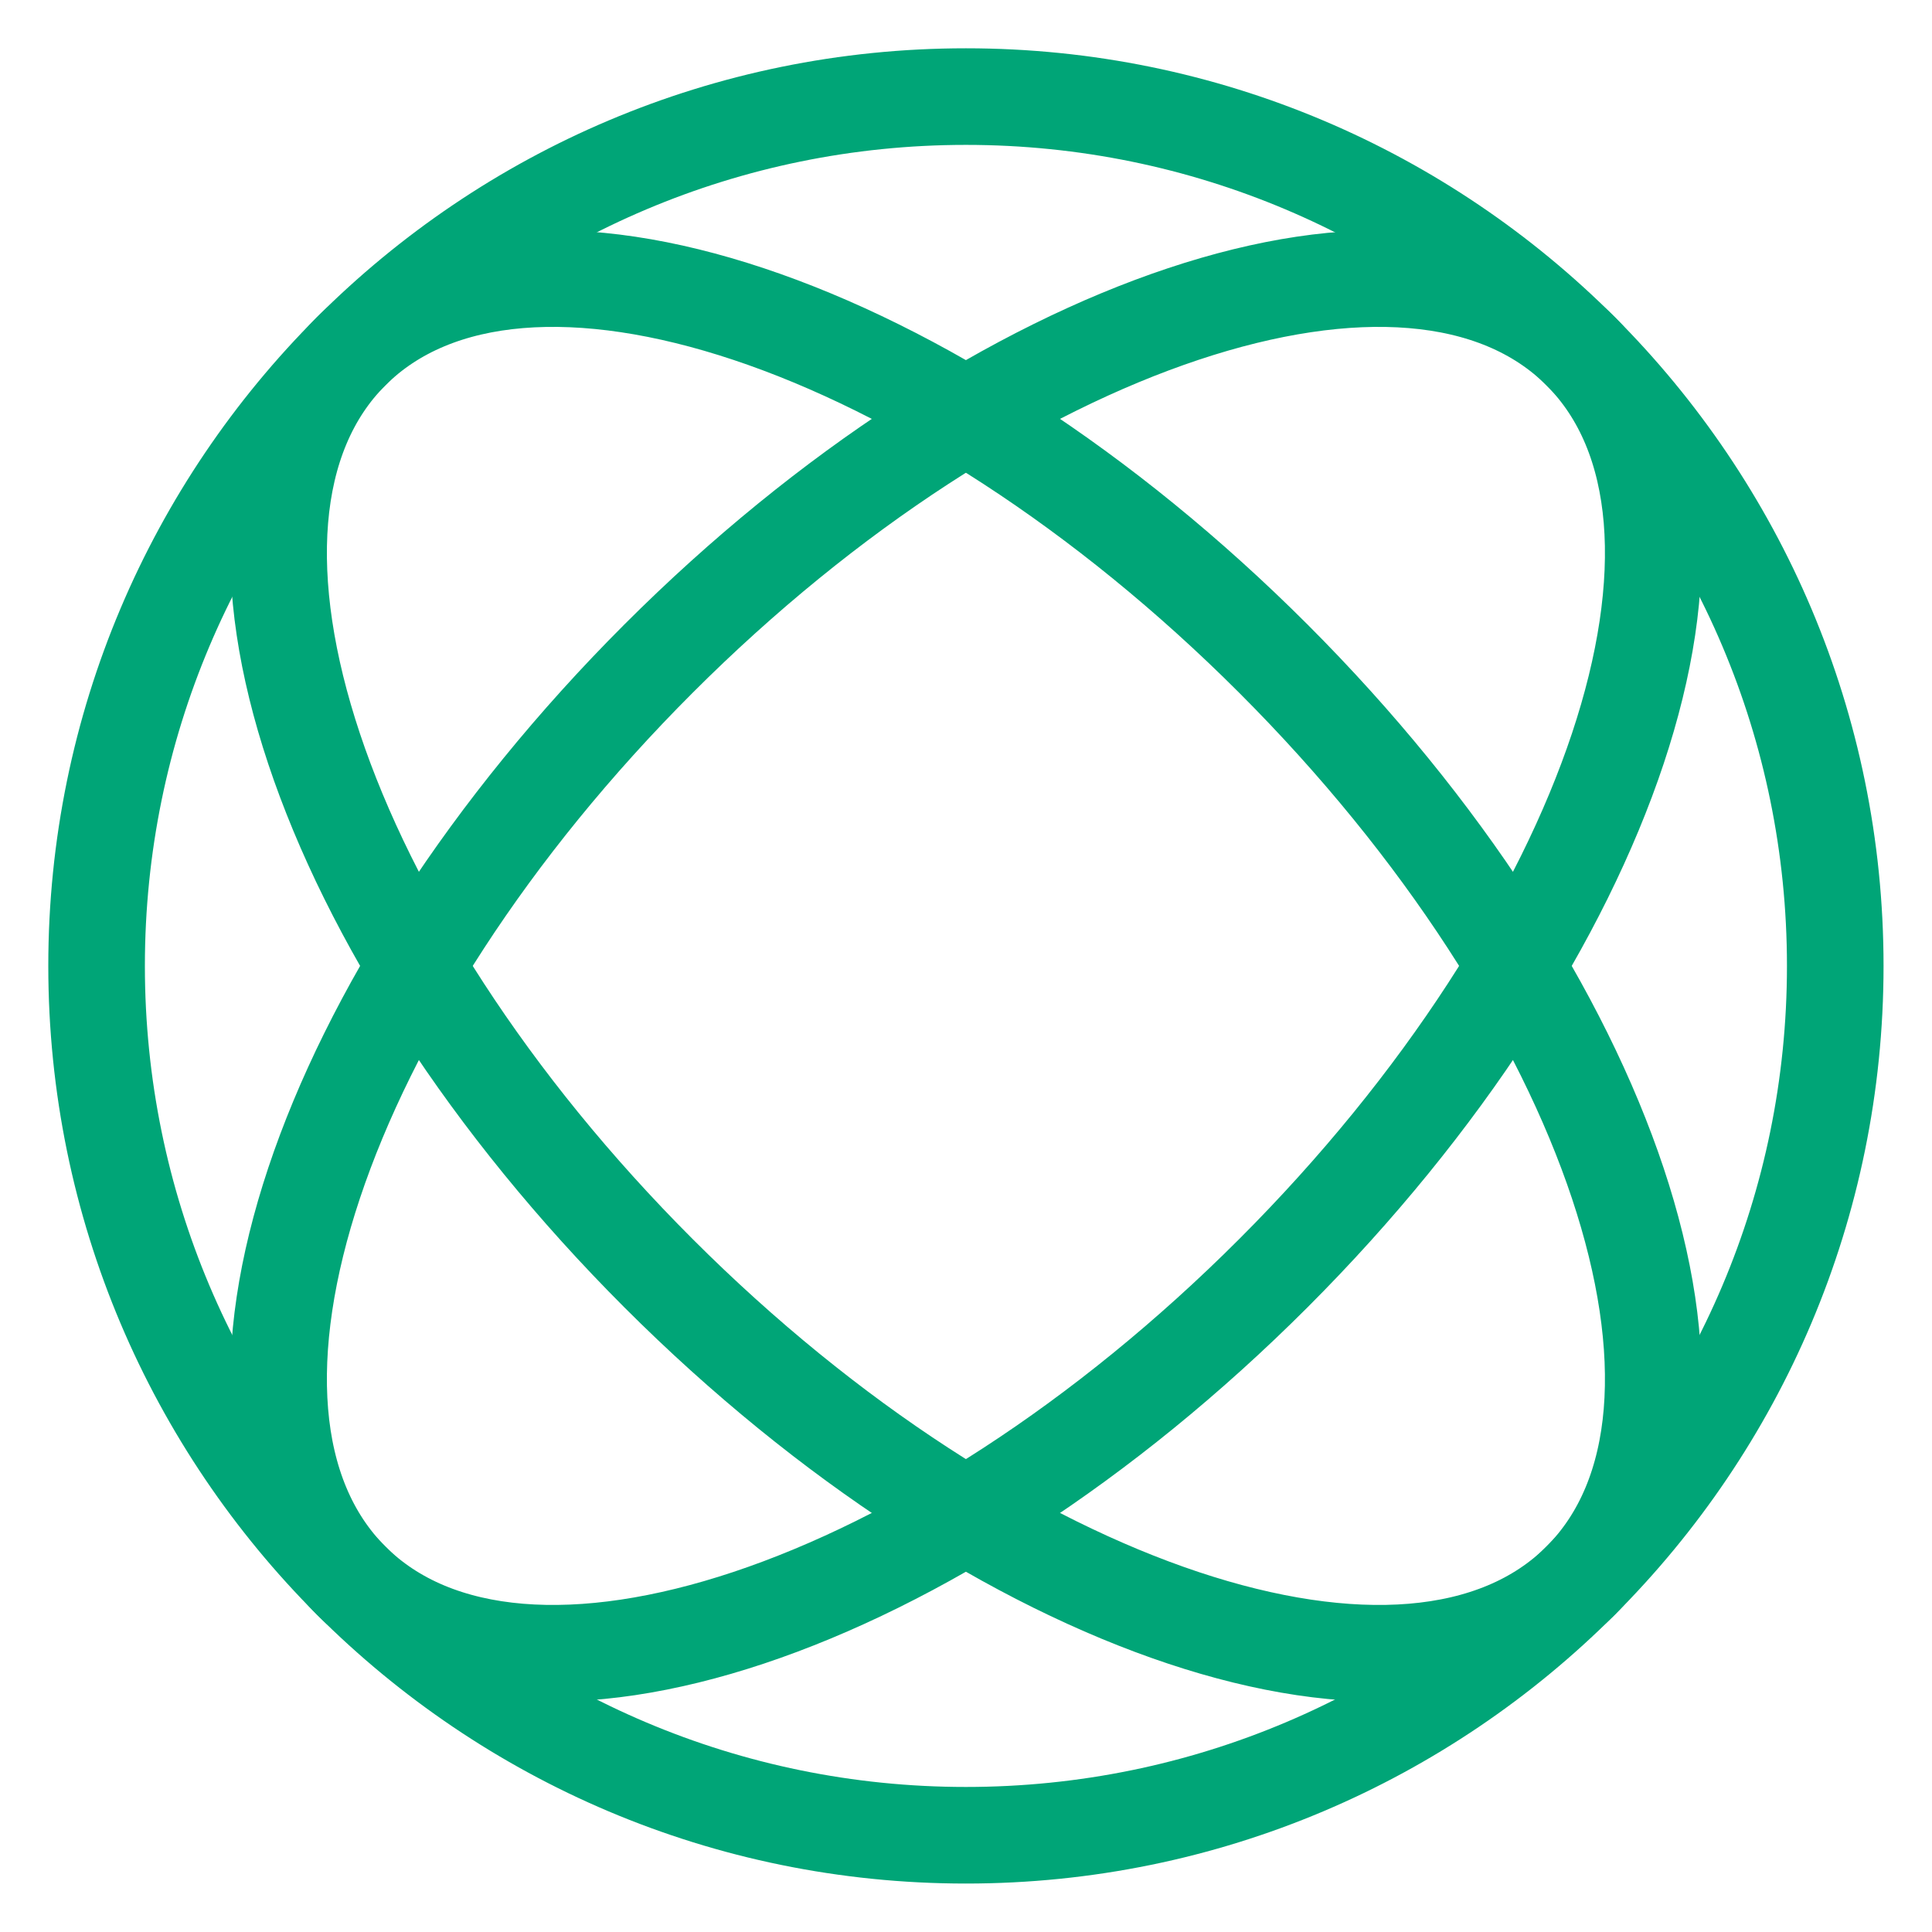
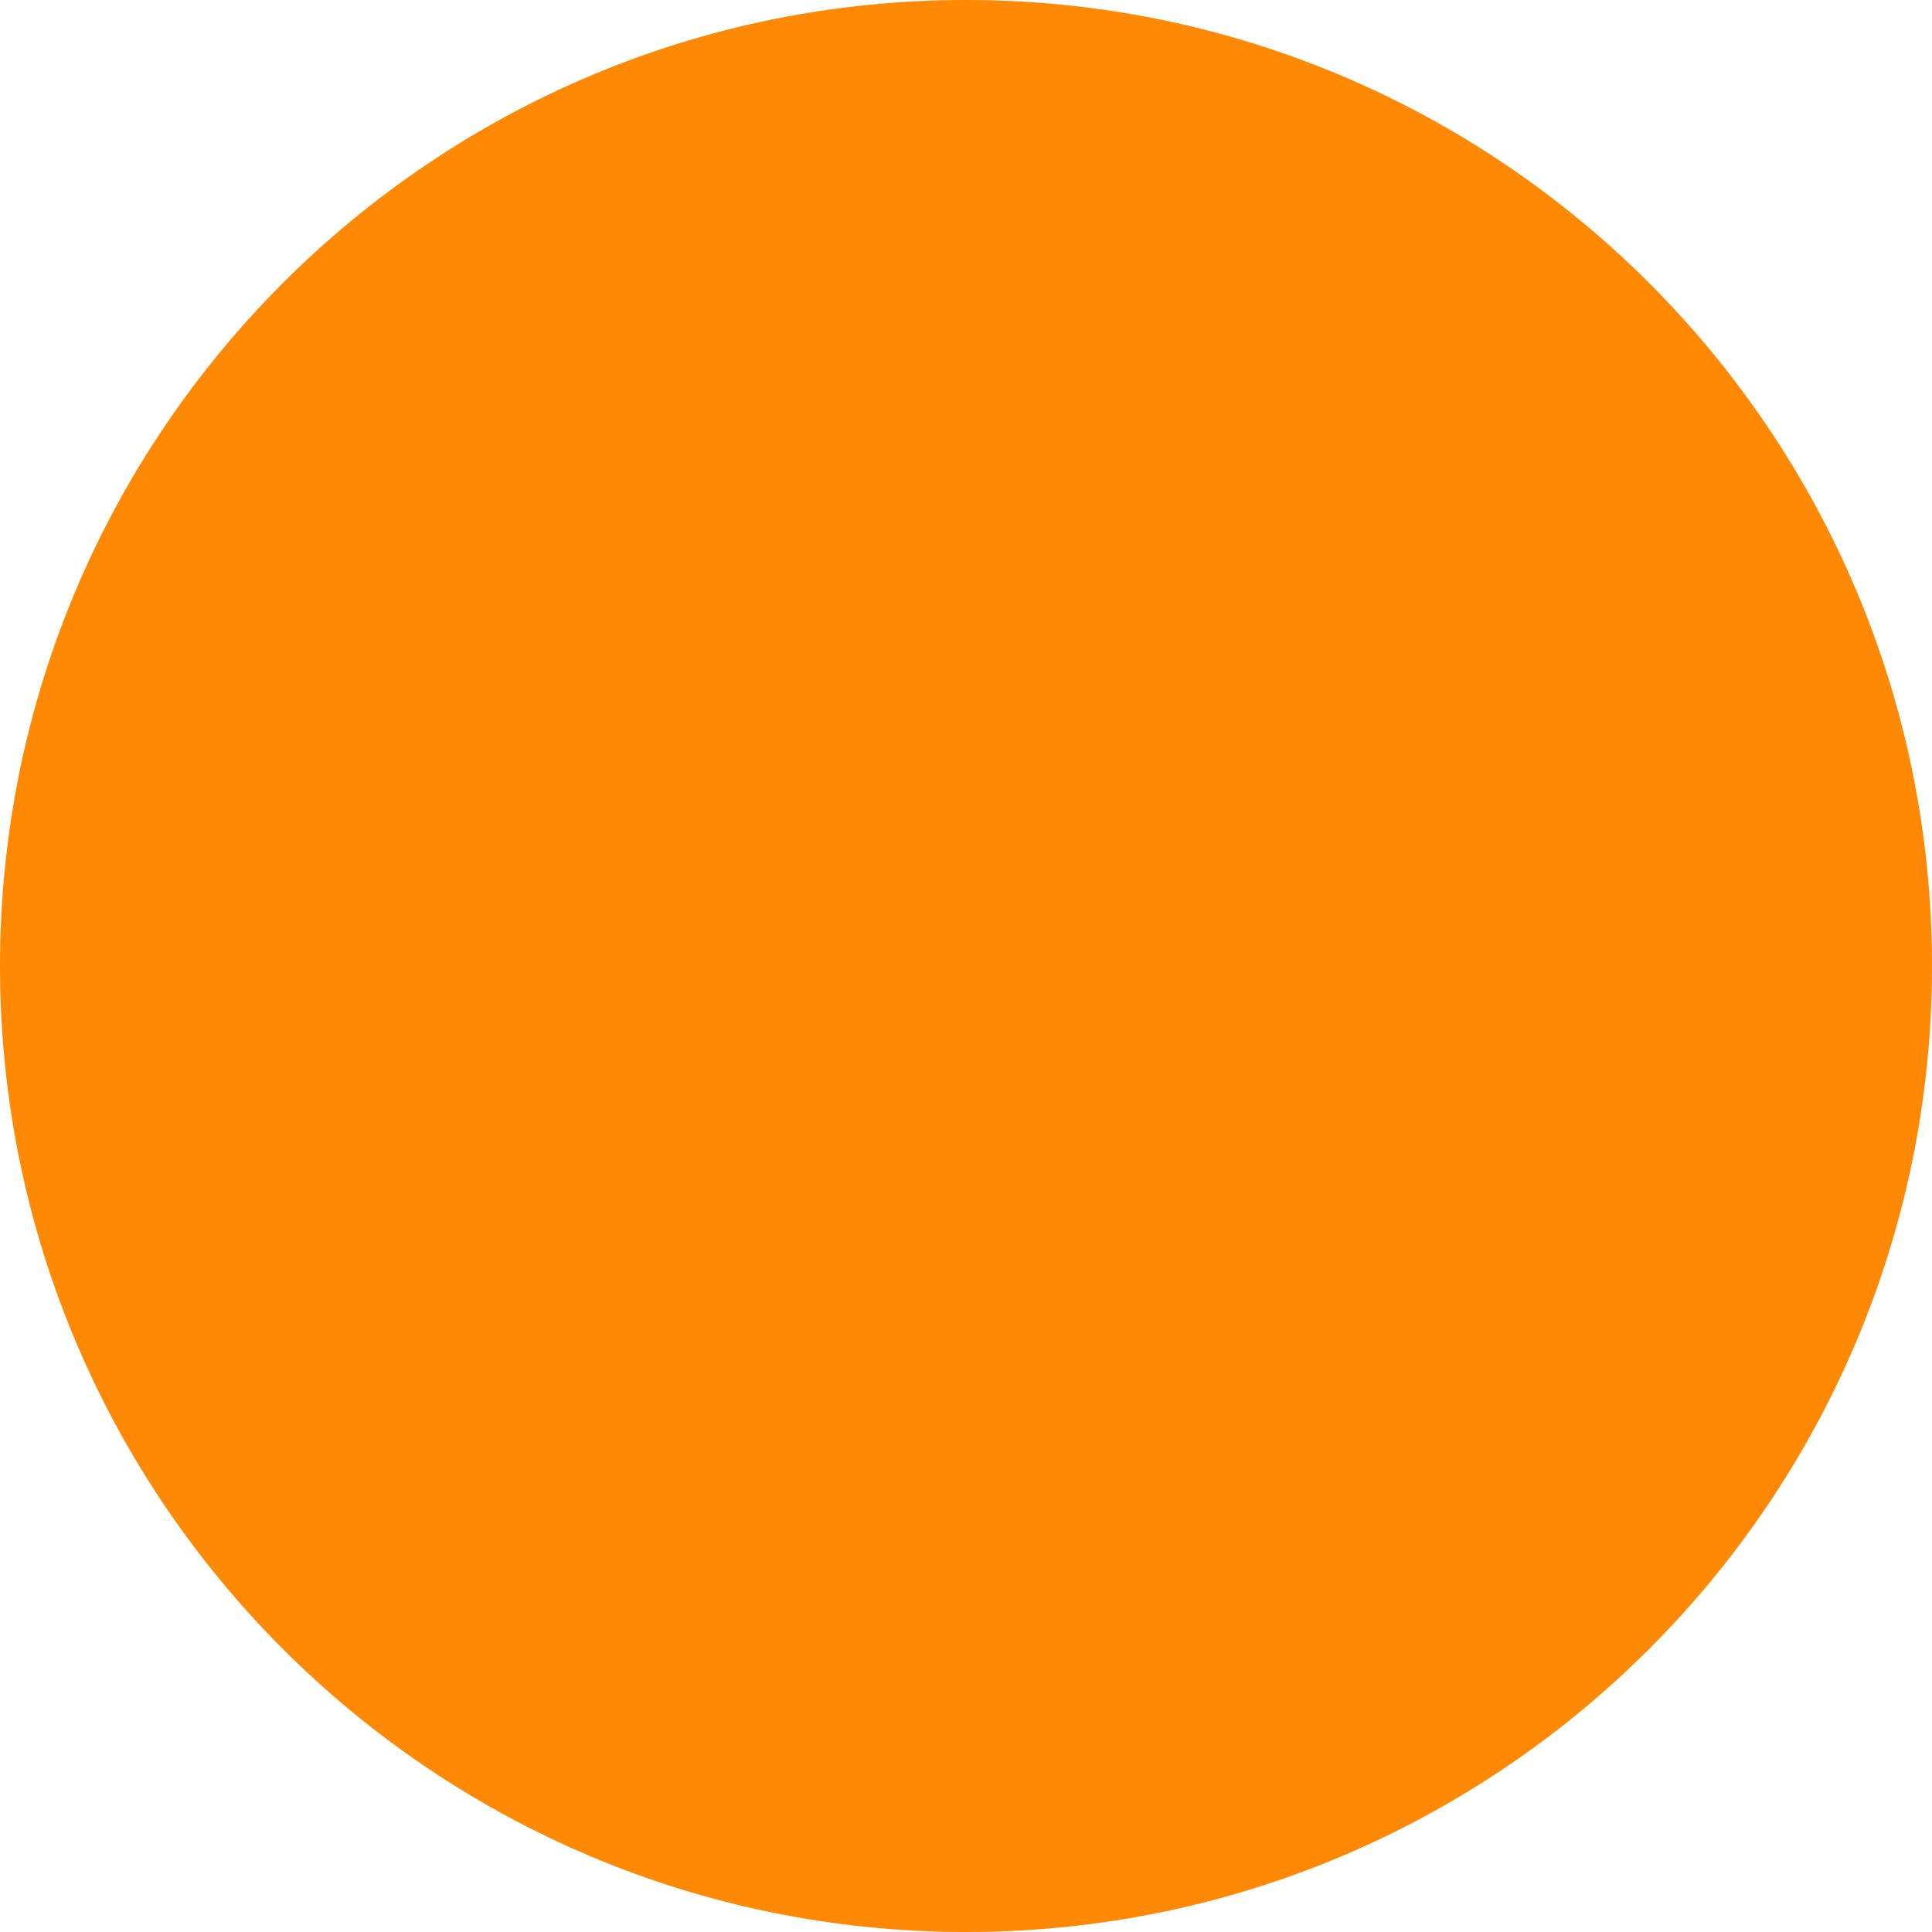
- <svg xmlns="http://www.w3.org/2000/svg" viewBox="0 0 4167 4167" fill="none" stroke="#00a577" stroke-width="208.33" stroke-linecap="round" stroke-linejoin="round">
-   <style>
-     /* Brighter viridian on dark tabs, matching the site's dark-mode logo. */
-     @media (prefers-color-scheme: dark) {
-       :root { stroke: #44b98e; }
-     }
-   </style>
-   <circle cx="2083.33" cy="2083.33" r="1875" />
-   <path d="M3409.16,757.508c365.871,365.872 68.83,1257 -662.913,1988.74c-731.743,731.743 -1622.87,1028.78 -1988.74,662.913c-365.871,-365.872 -68.83,-1257 662.913,-1988.74c731.743,-731.743 1622.87,-1028.78 1988.74,-662.913Z" />
-   <path d="M757.508,757.508c365.872,-365.871 1257,-68.83 1988.74,662.913c731.743,731.743 1028.78,1622.87 662.913,1988.74c-365.872,365.871 -1257,68.83 -1988.74,-662.913c-731.743,-731.743 -1028.78,-1622.87 -662.913,-1988.74Z" />
+ <svg xmlns="http://www.w3.org/2000/svg" width="100" height="100" viewBox="0 0 100 100" fill="none">
+   <path d="M100 50C100 77.614 77.614 100 50 100C22.386 100 0 77.614 0 50C0 22.386 22.386 0 50 0C77.614 0 100 22.386 100 50Z" fill="#FF8904" />
</svg>
